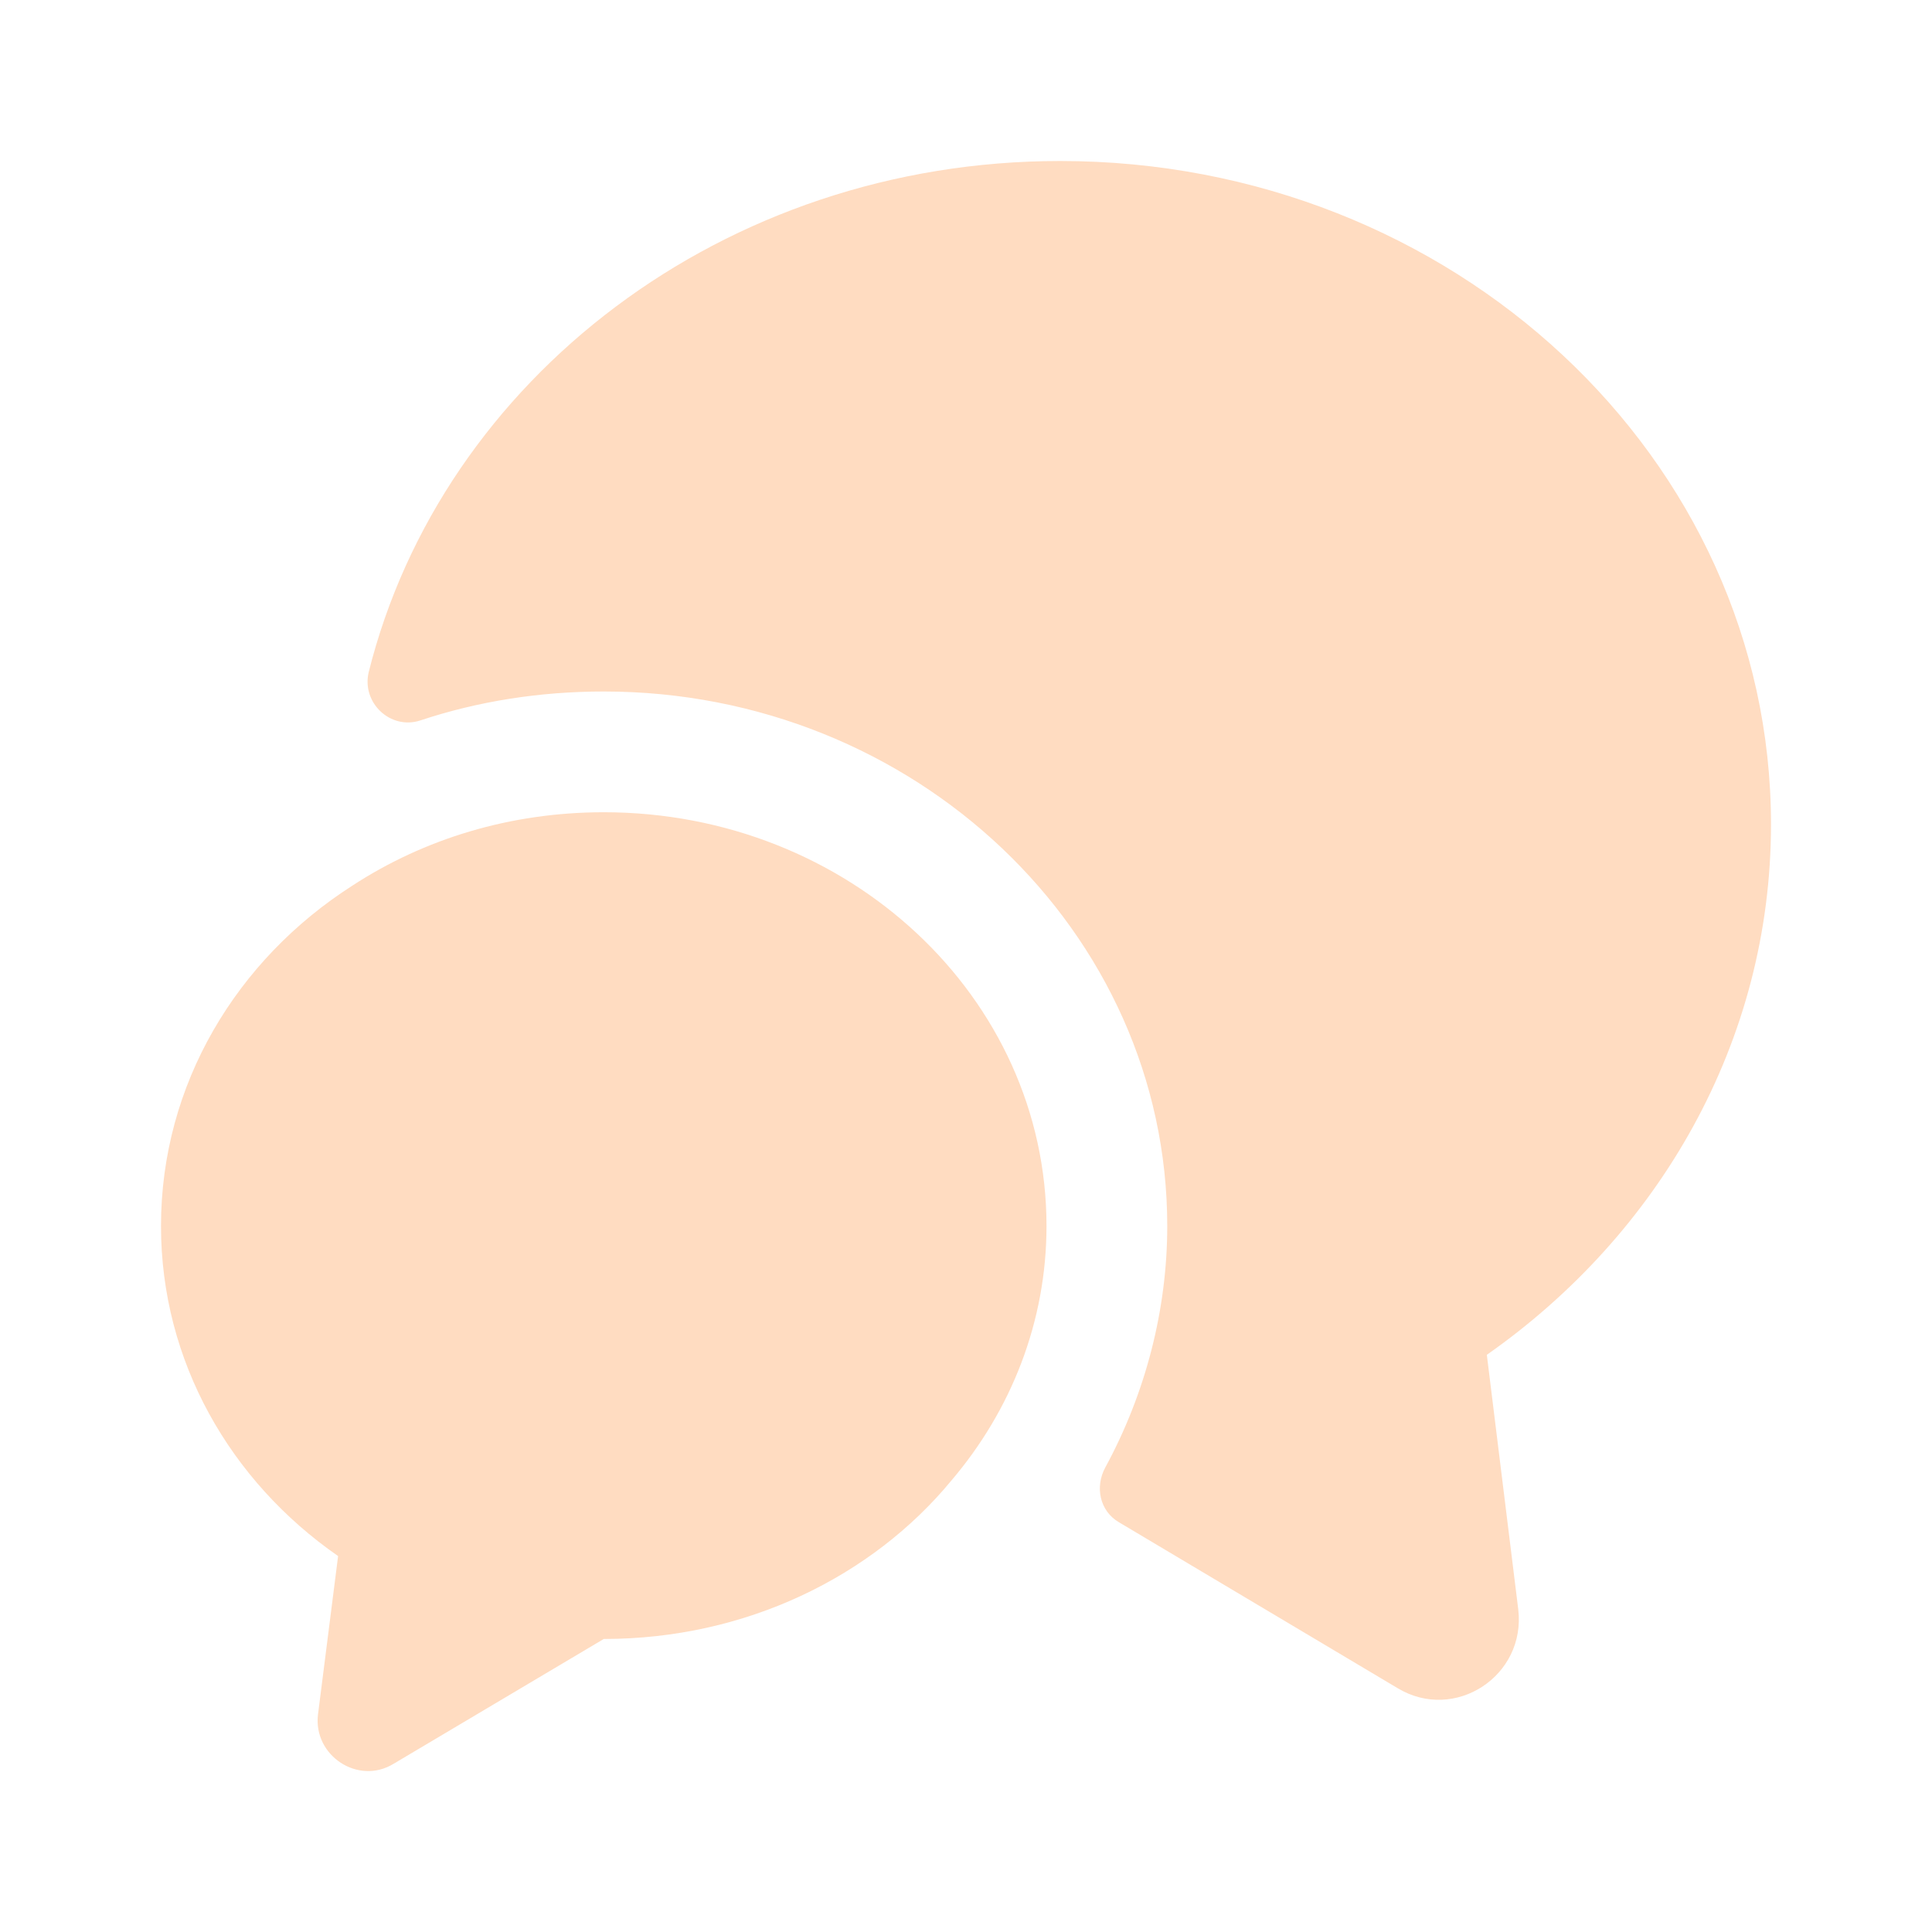
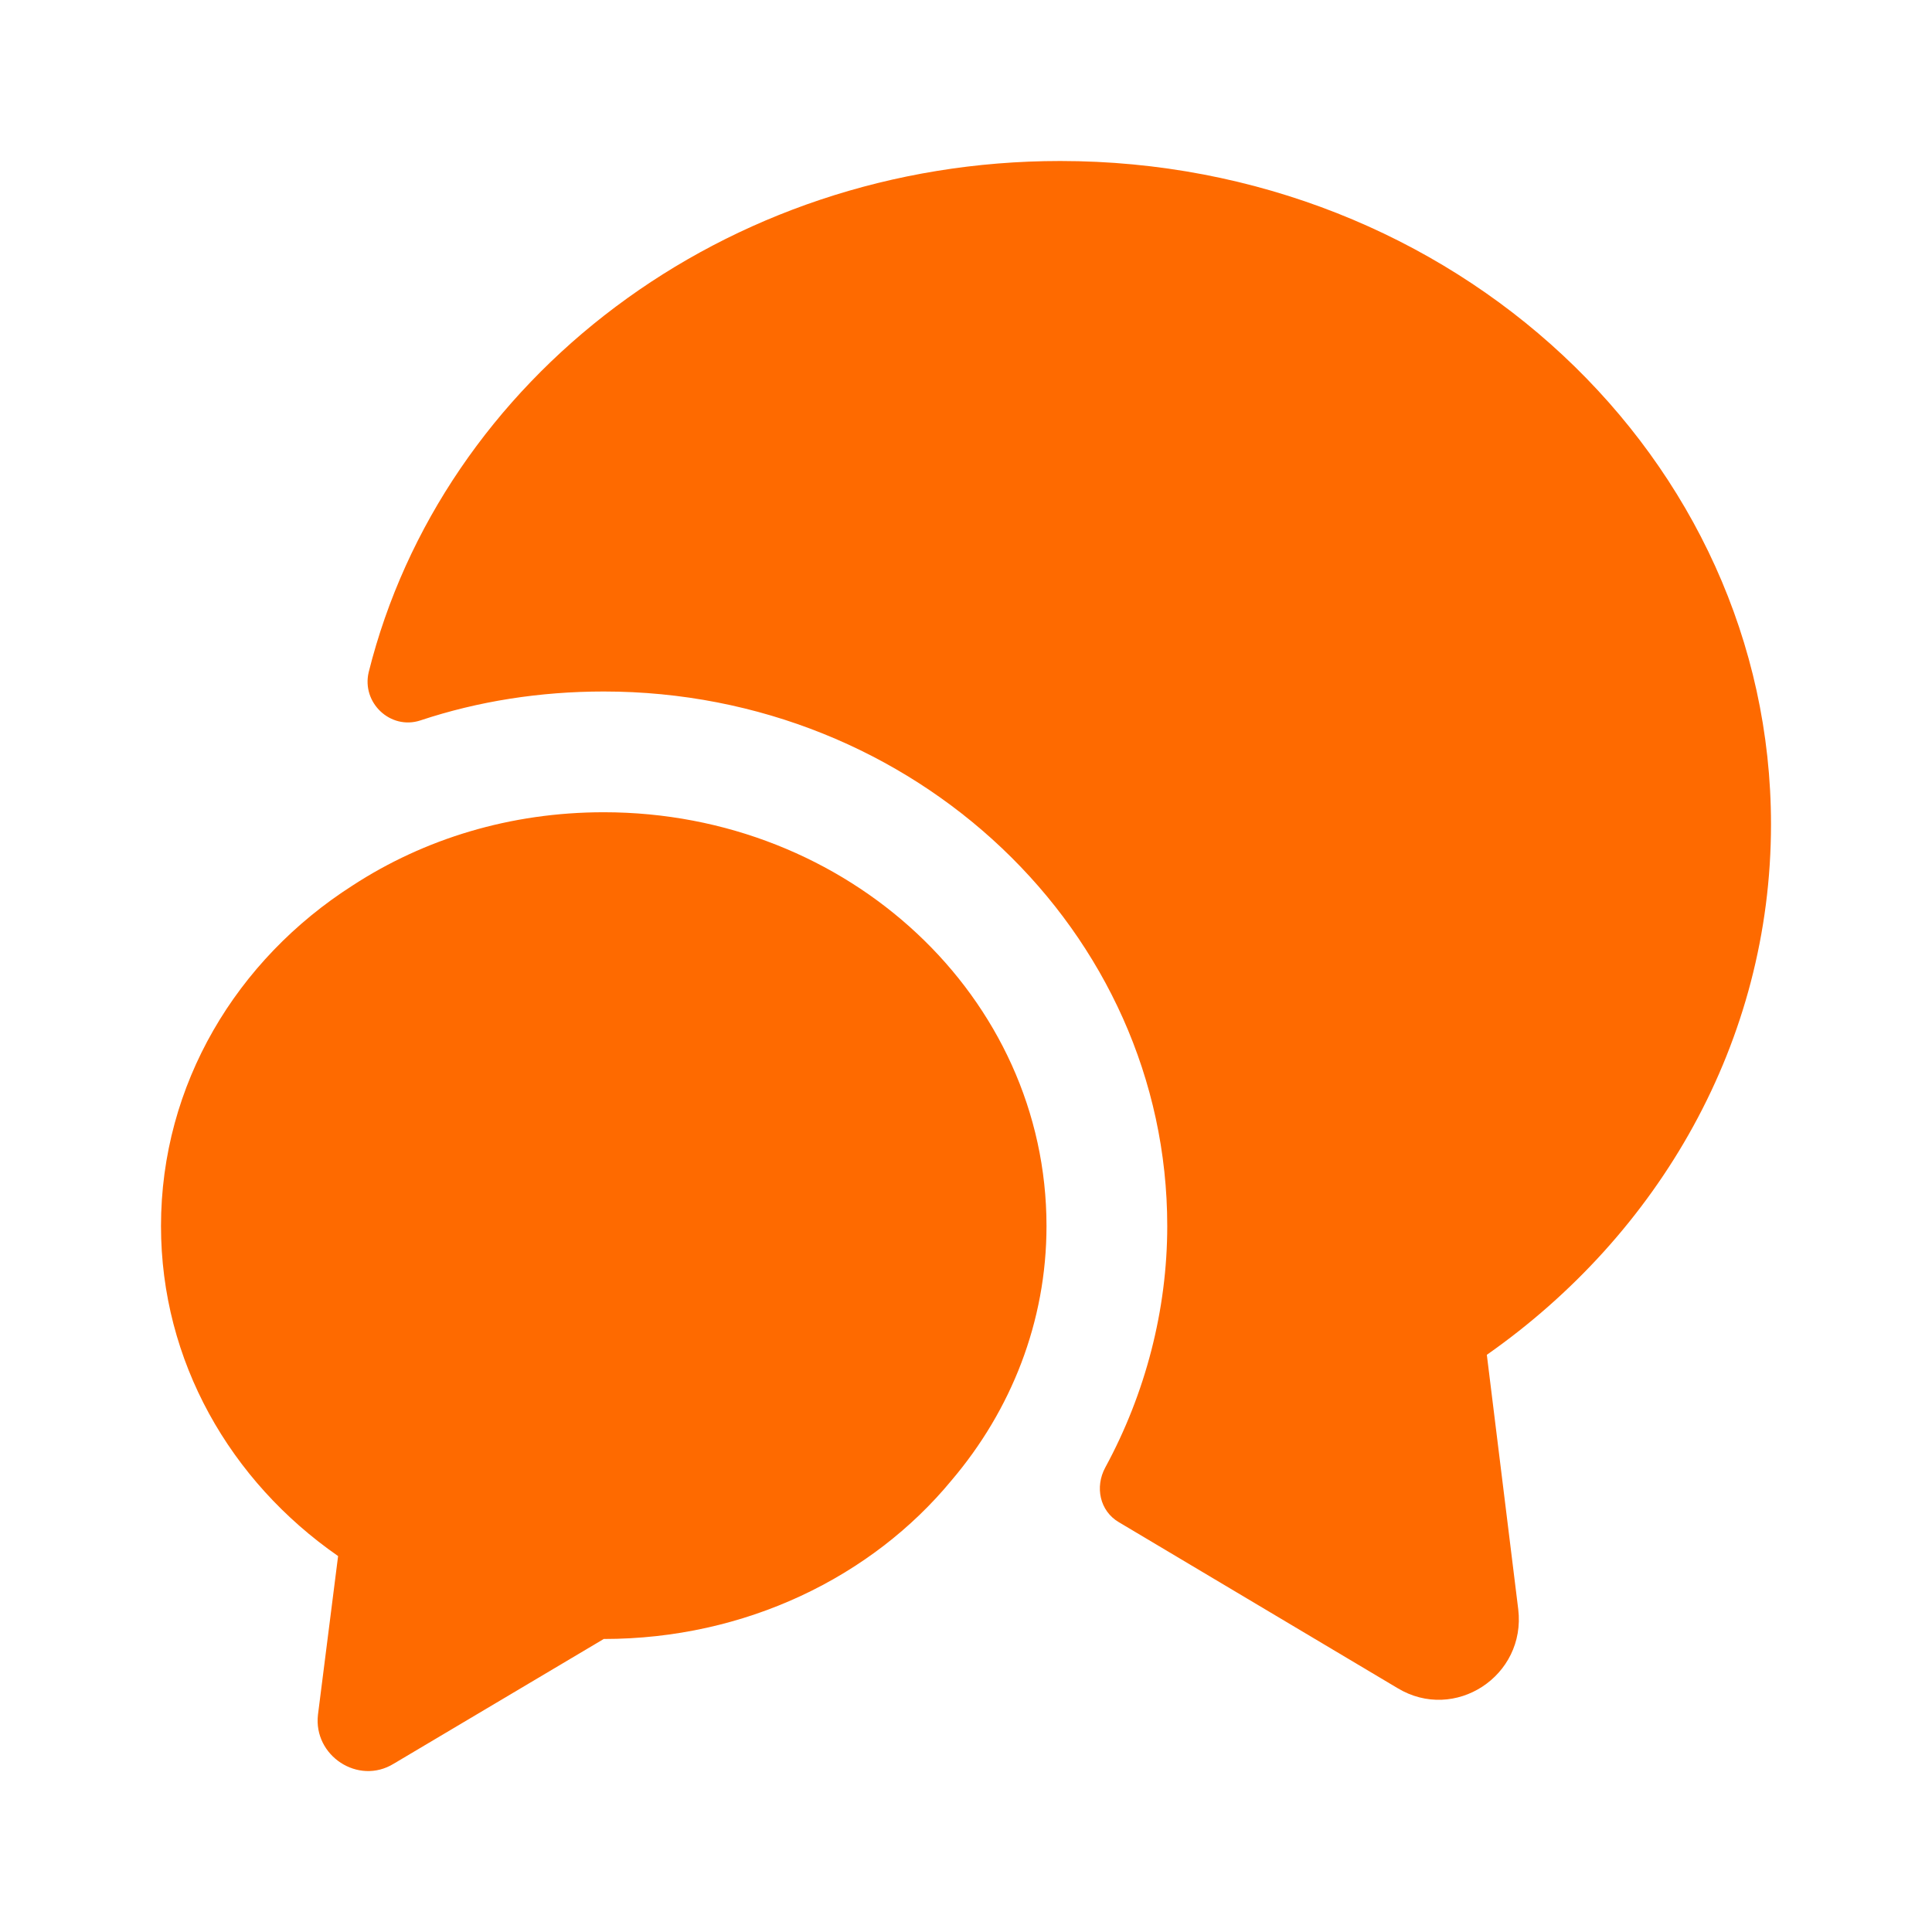
<svg xmlns="http://www.w3.org/2000/svg" width="24" height="24" viewBox="0 0 24 24" fill="none">
-   <path d="M18.47 16.83L18.86 19.99C18.96 20.82 18.07 21.4 17.36 20.97L13.9 18.91C13.66 18.77 13.6 18.47 13.73 18.23C14.23 17.31 14.5 16.27 14.5 15.23C14.5 11.57 11.36 8.59 7.5 8.59C6.71 8.59 5.94 8.71 5.22 8.95C4.85 9.07 4.49 8.73 4.58 8.35C5.49 4.71 8.99 2 13.17 2C18.05 2 22 5.69 22 10.24C22 12.94 20.61 15.33 18.47 16.83Z" fill="#FFDCC1" />
-   <path d="M13 15.23C13 16.42 12.56 17.52 11.82 18.39C10.83 19.59 9.26 20.36 7.5 20.36L4.89 21.91C4.45 22.18 3.89 21.81 3.95 21.3L4.2 19.33C2.86 18.4 2 16.91 2 15.23C2 13.47 2.94 11.92 4.38 11C5.27 10.42 6.34 10.09 7.5 10.09C10.54 10.09 13 12.39 13 15.23Z" fill="#FFDCC1" />
+   <path d="M18.47 16.83L18.86 19.99C18.96 20.82 18.07 21.4 17.36 20.97L13.9 18.91C13.66 18.77 13.6 18.47 13.73 18.23C14.23 17.31 14.5 16.27 14.5 15.23C14.5 11.57 11.36 8.59 7.5 8.59C6.71 8.59 5.94 8.71 5.22 8.95C4.85 9.07 4.49 8.73 4.58 8.35C5.49 4.71 8.99 2 13.17 2C18.05 2 22 5.69 22 10.24C22 12.94 20.61 15.33 18.47 16.83Z" fill="#FE6A00" />
+   <path d="M13 15.23C13 16.42 12.56 17.52 11.82 18.39C10.83 19.59 9.26 20.36 7.5 20.36L4.89 21.91C4.45 22.18 3.89 21.81 3.95 21.3L4.2 19.33C2.86 18.4 2 16.91 2 15.23C2 13.47 2.94 11.92 4.38 11C5.27 10.42 6.34 10.09 7.5 10.09C10.54 10.09 13 12.39 13 15.23Z" fill="#FE6A00" />
</svg>
